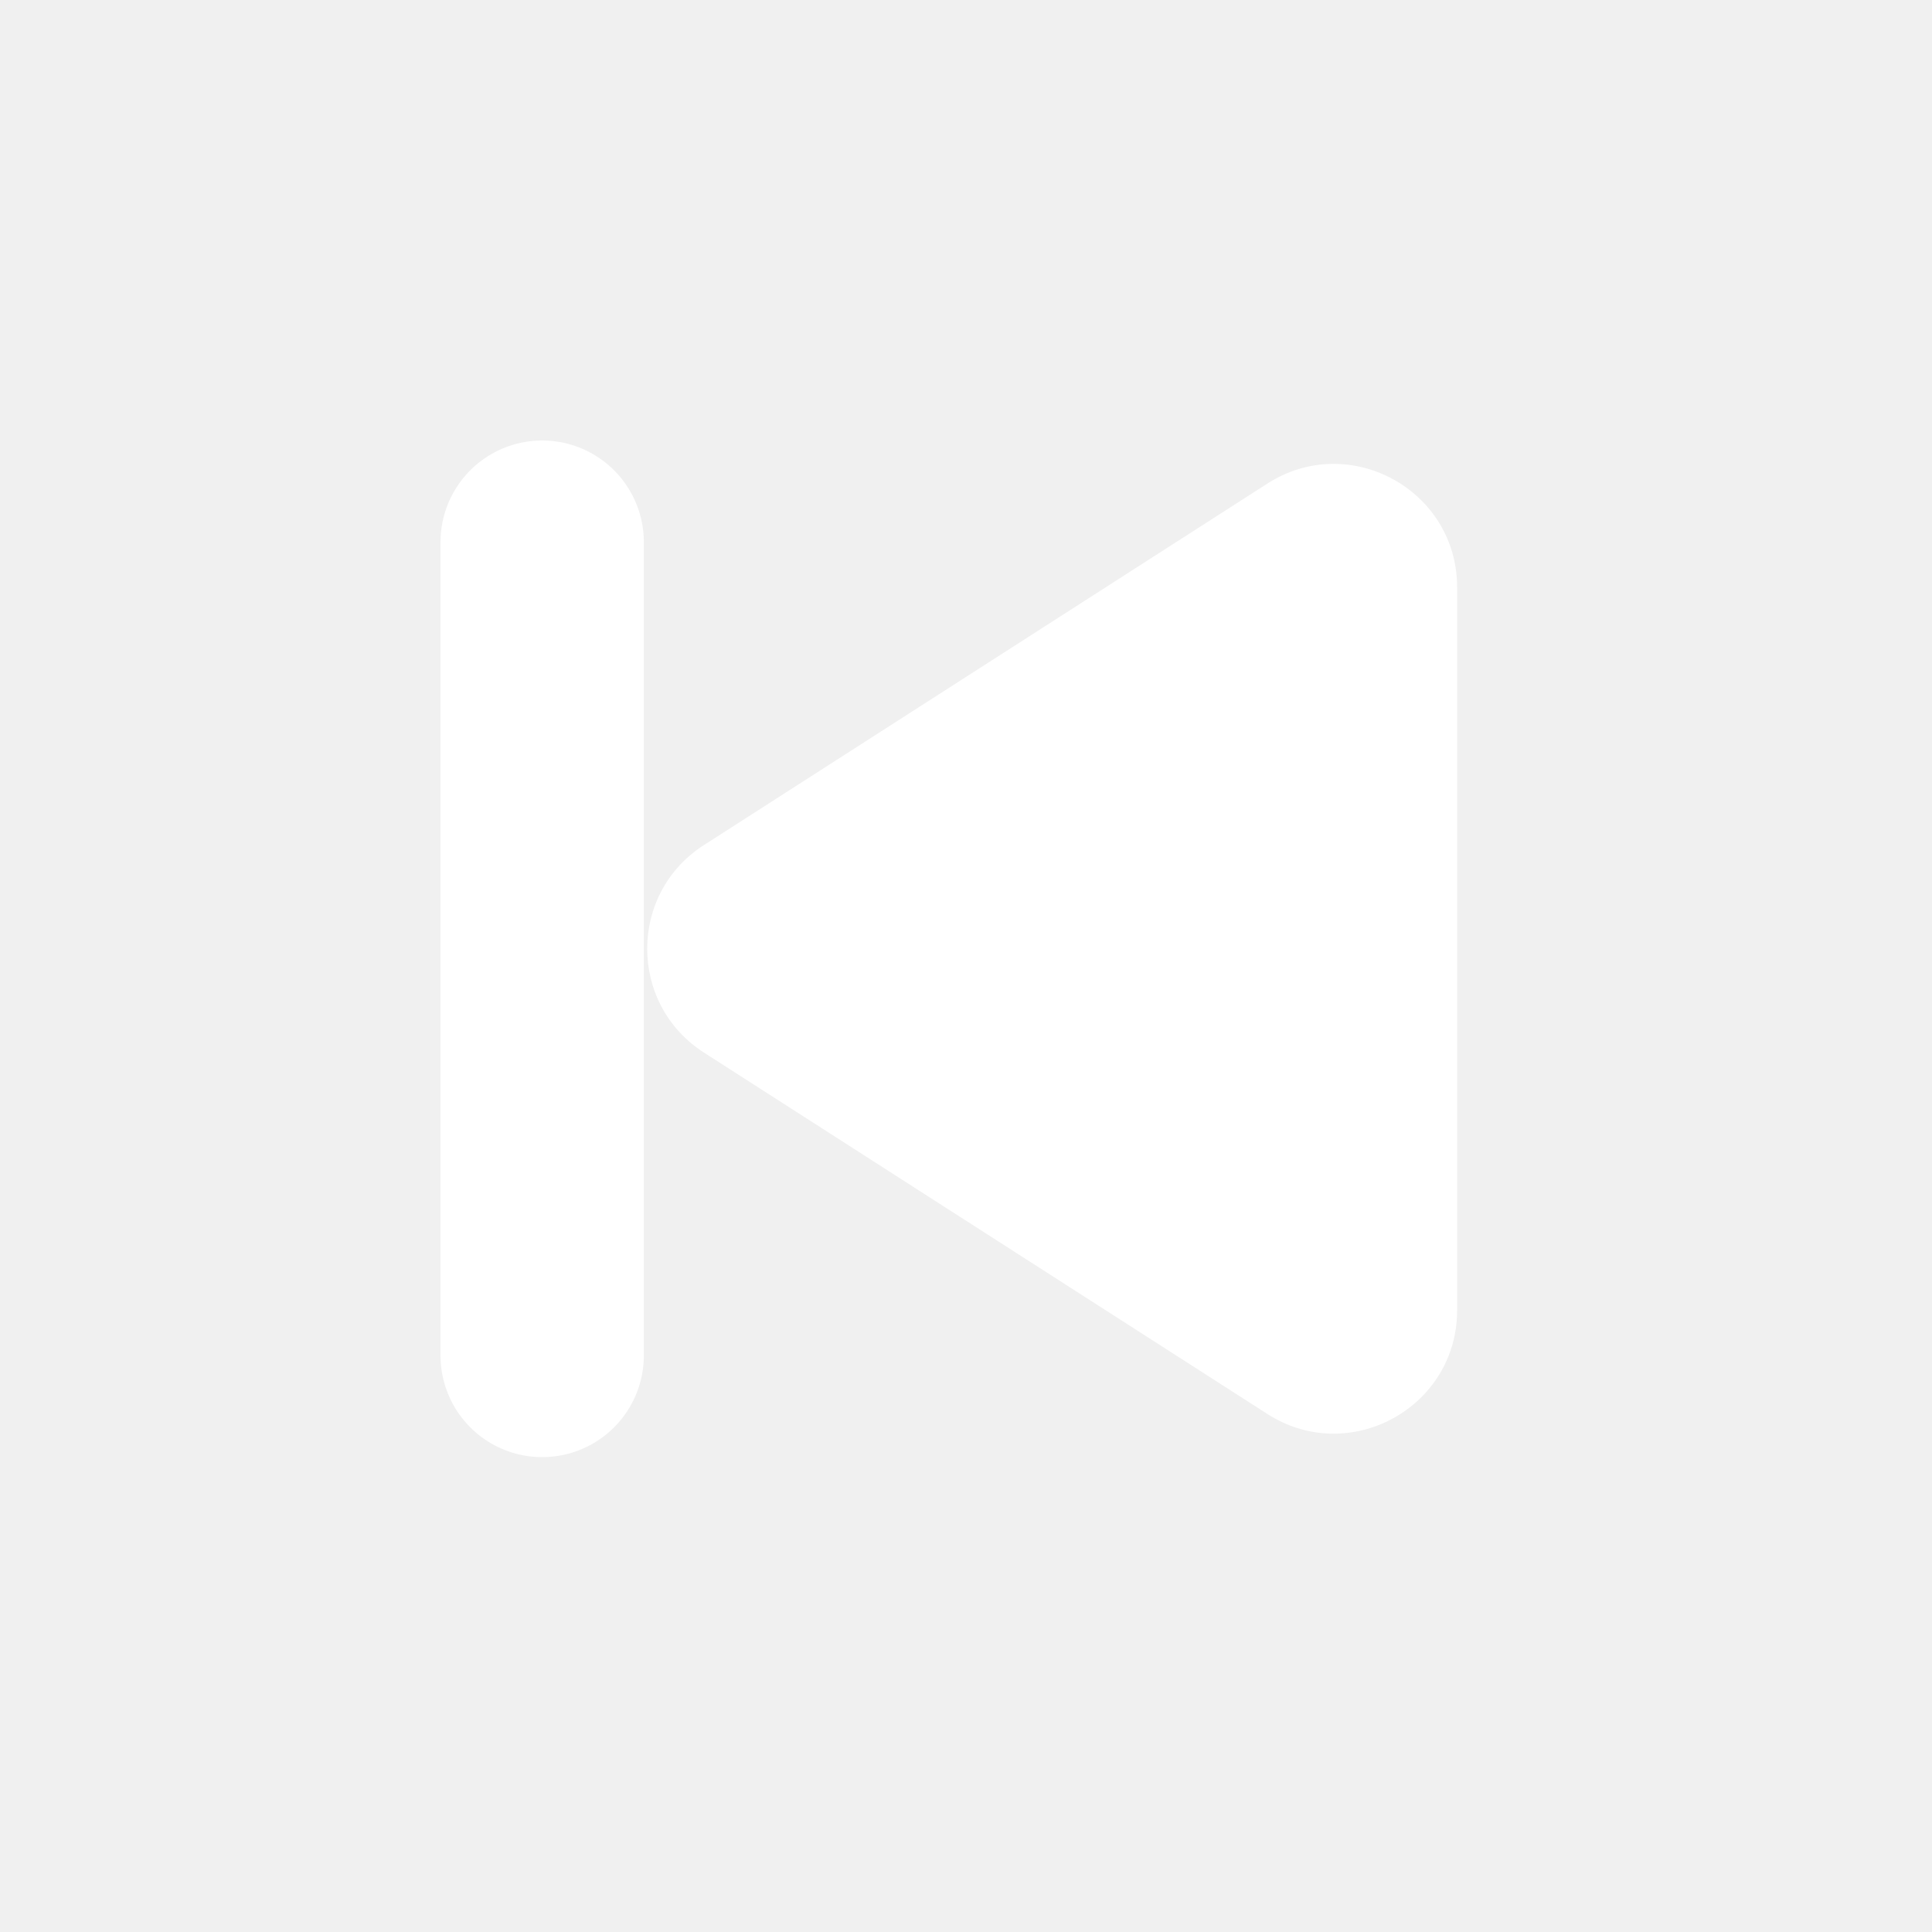
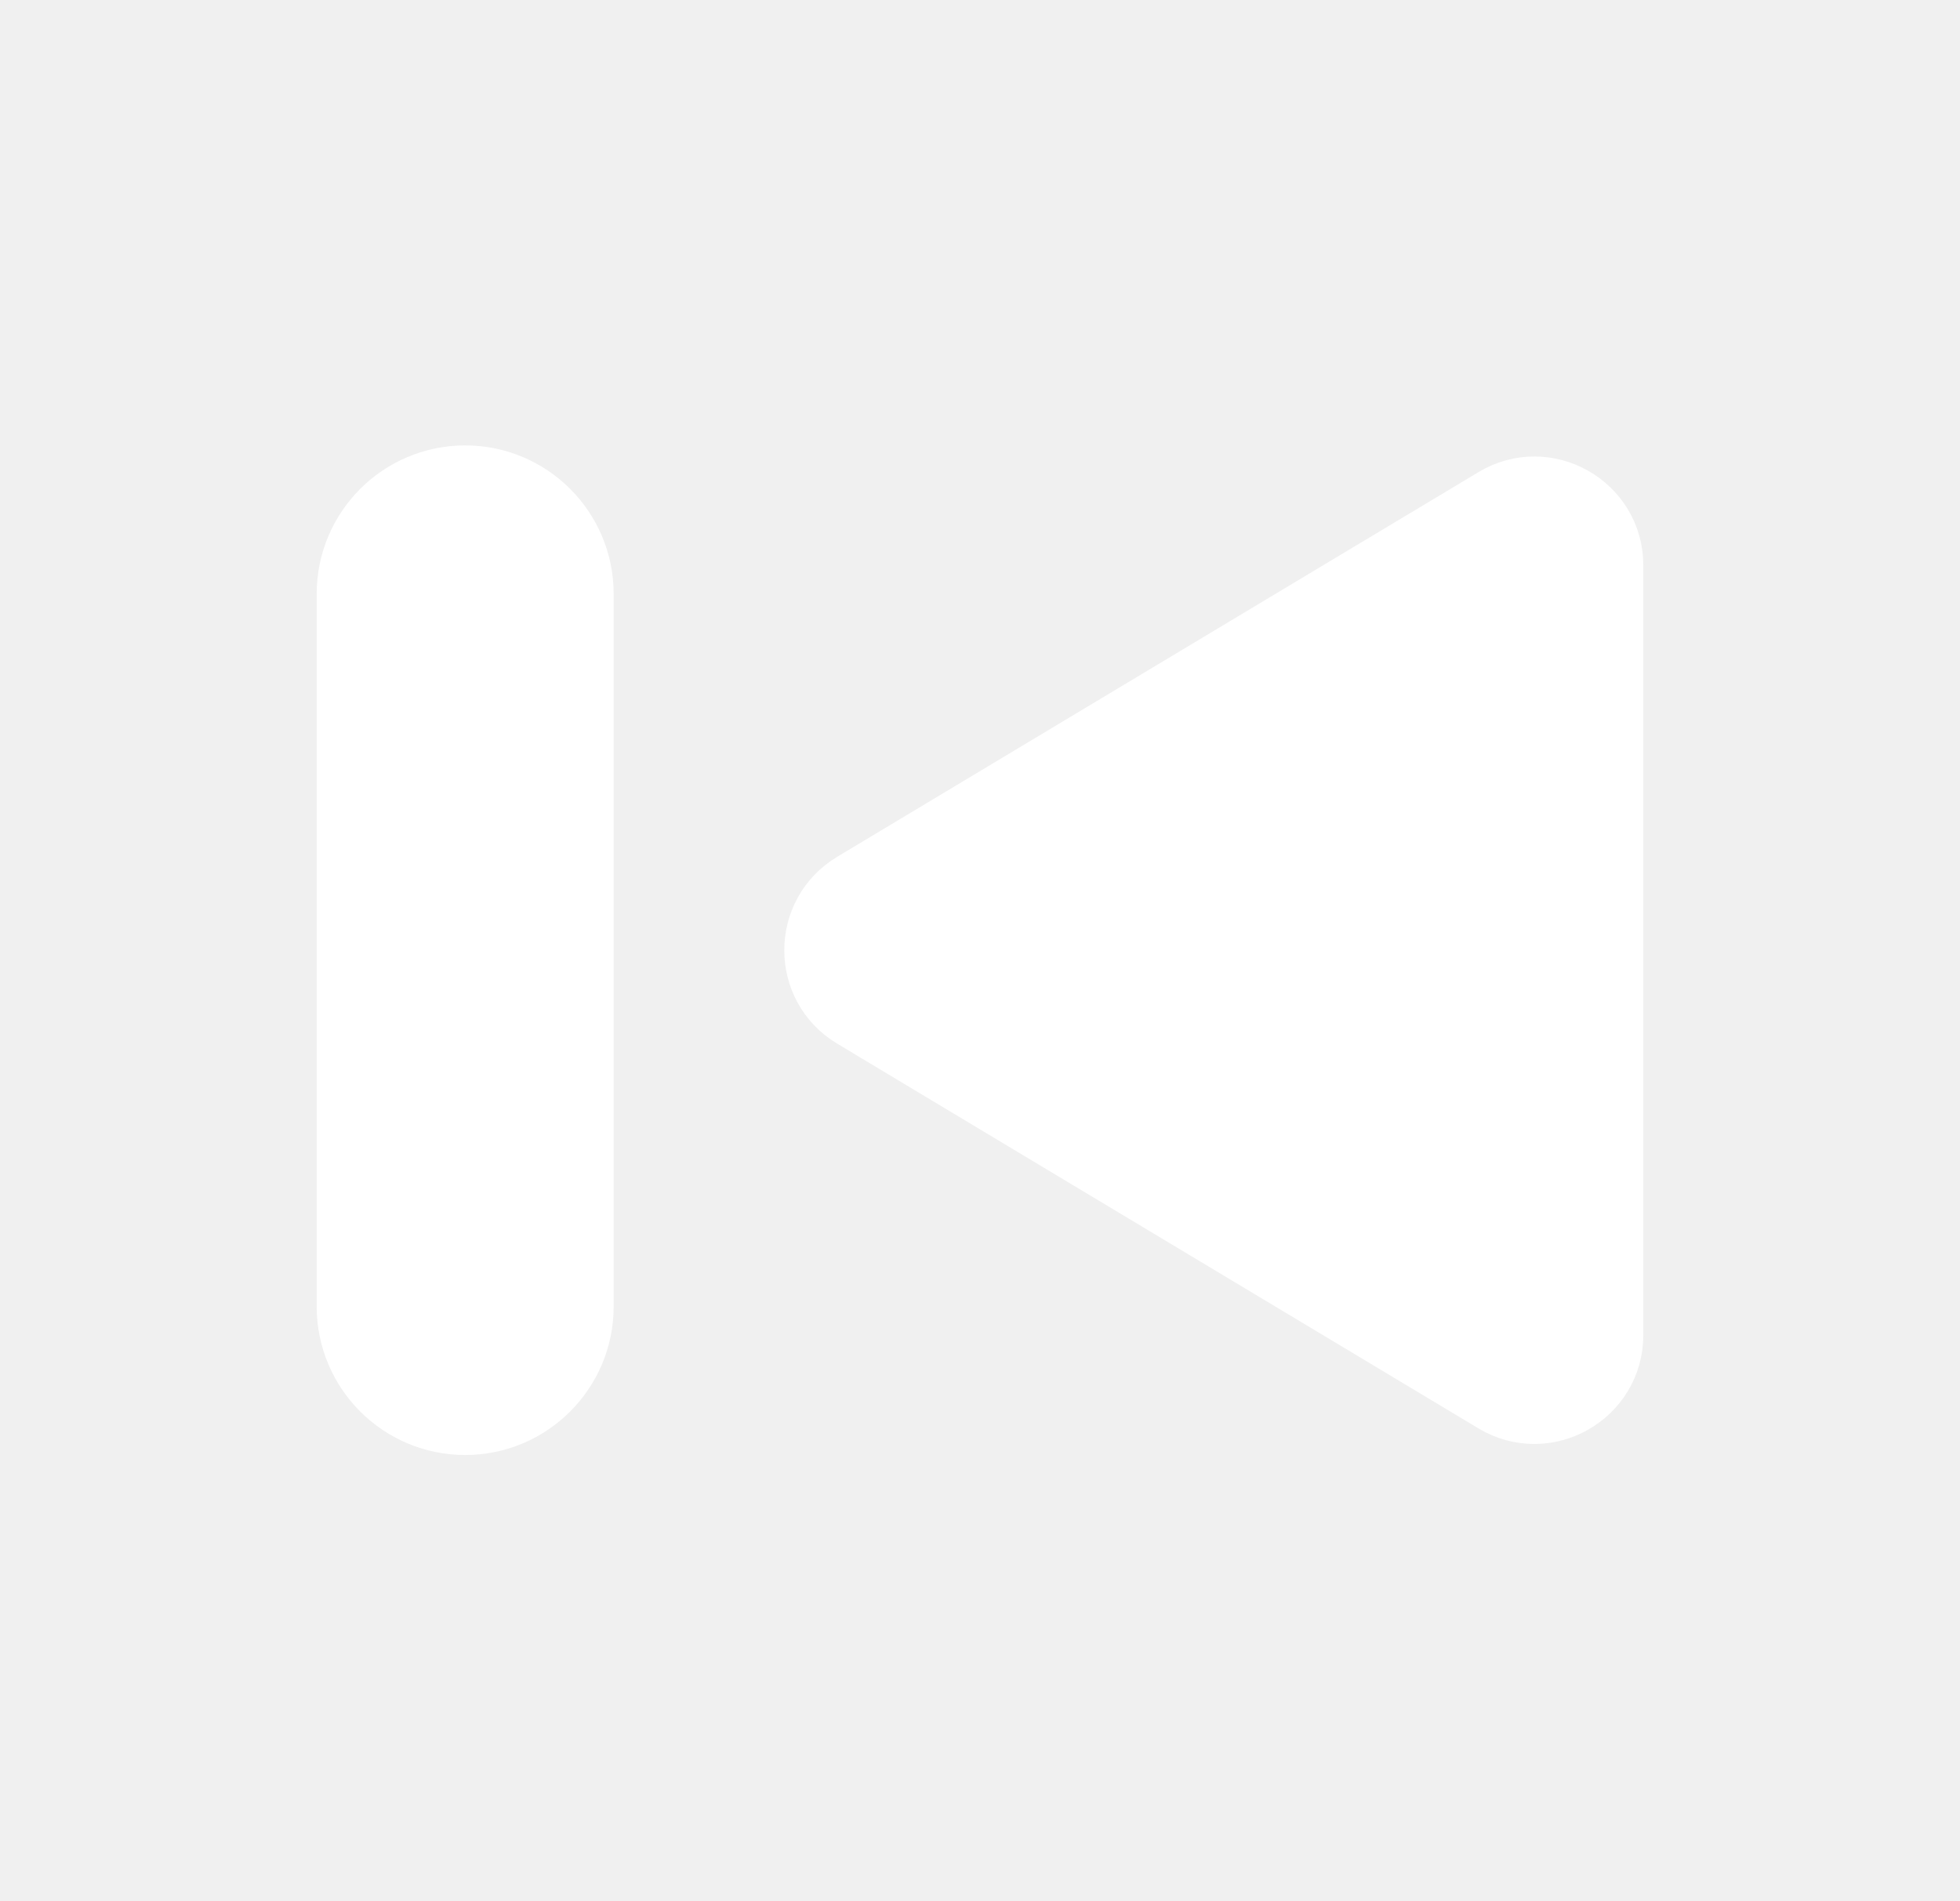
- <svg xmlns="http://www.w3.org/2000/svg" width="24" height="24" viewBox="0 0 24 24" fill="none">
-   <path d="M6.735 6.735V16.838" stroke="white" stroke-width="2.526" stroke-linecap="round" />
-   <path d="M8.744 13.075C7.805 12.472 7.805 11.1 8.744 10.498L15.744 6.007C16.762 5.354 18.101 6.085 18.101 7.296V16.277C18.101 17.487 16.762 18.218 15.744 17.565L8.744 13.075Z" fill="white" />
+ <svg xmlns="http://www.w3.org/2000/svg" width="33" height="32" viewBox="0 0 33 32" fill="none">
+   <path fill-rule="evenodd" clip-rule="evenodd" d="M25.149 8.379L14.352 14.857C13.489 15.375 13.489 16.627 14.352 17.144L25.149 23.623C26.037 24.155 27.168 23.515 27.168 22.479V9.521C27.168 8.485 26.037 7.845 25.149 8.379Z" fill="white" stroke="white" stroke-linecap="round" stroke-linejoin="round" />
+   <path fill-rule="evenodd" clip-rule="evenodd" d="M7.832 24V24C8.936 24 9.832 23.104 9.832 22V10C9.832 8.896 8.936 8 7.832 8V8C6.728 8 5.832 8.896 5.832 10V22C5.832 23.104 6.728 24 7.832 24Z" fill="white" stroke="white" stroke-linecap="round" stroke-linejoin="round" />
</svg>
